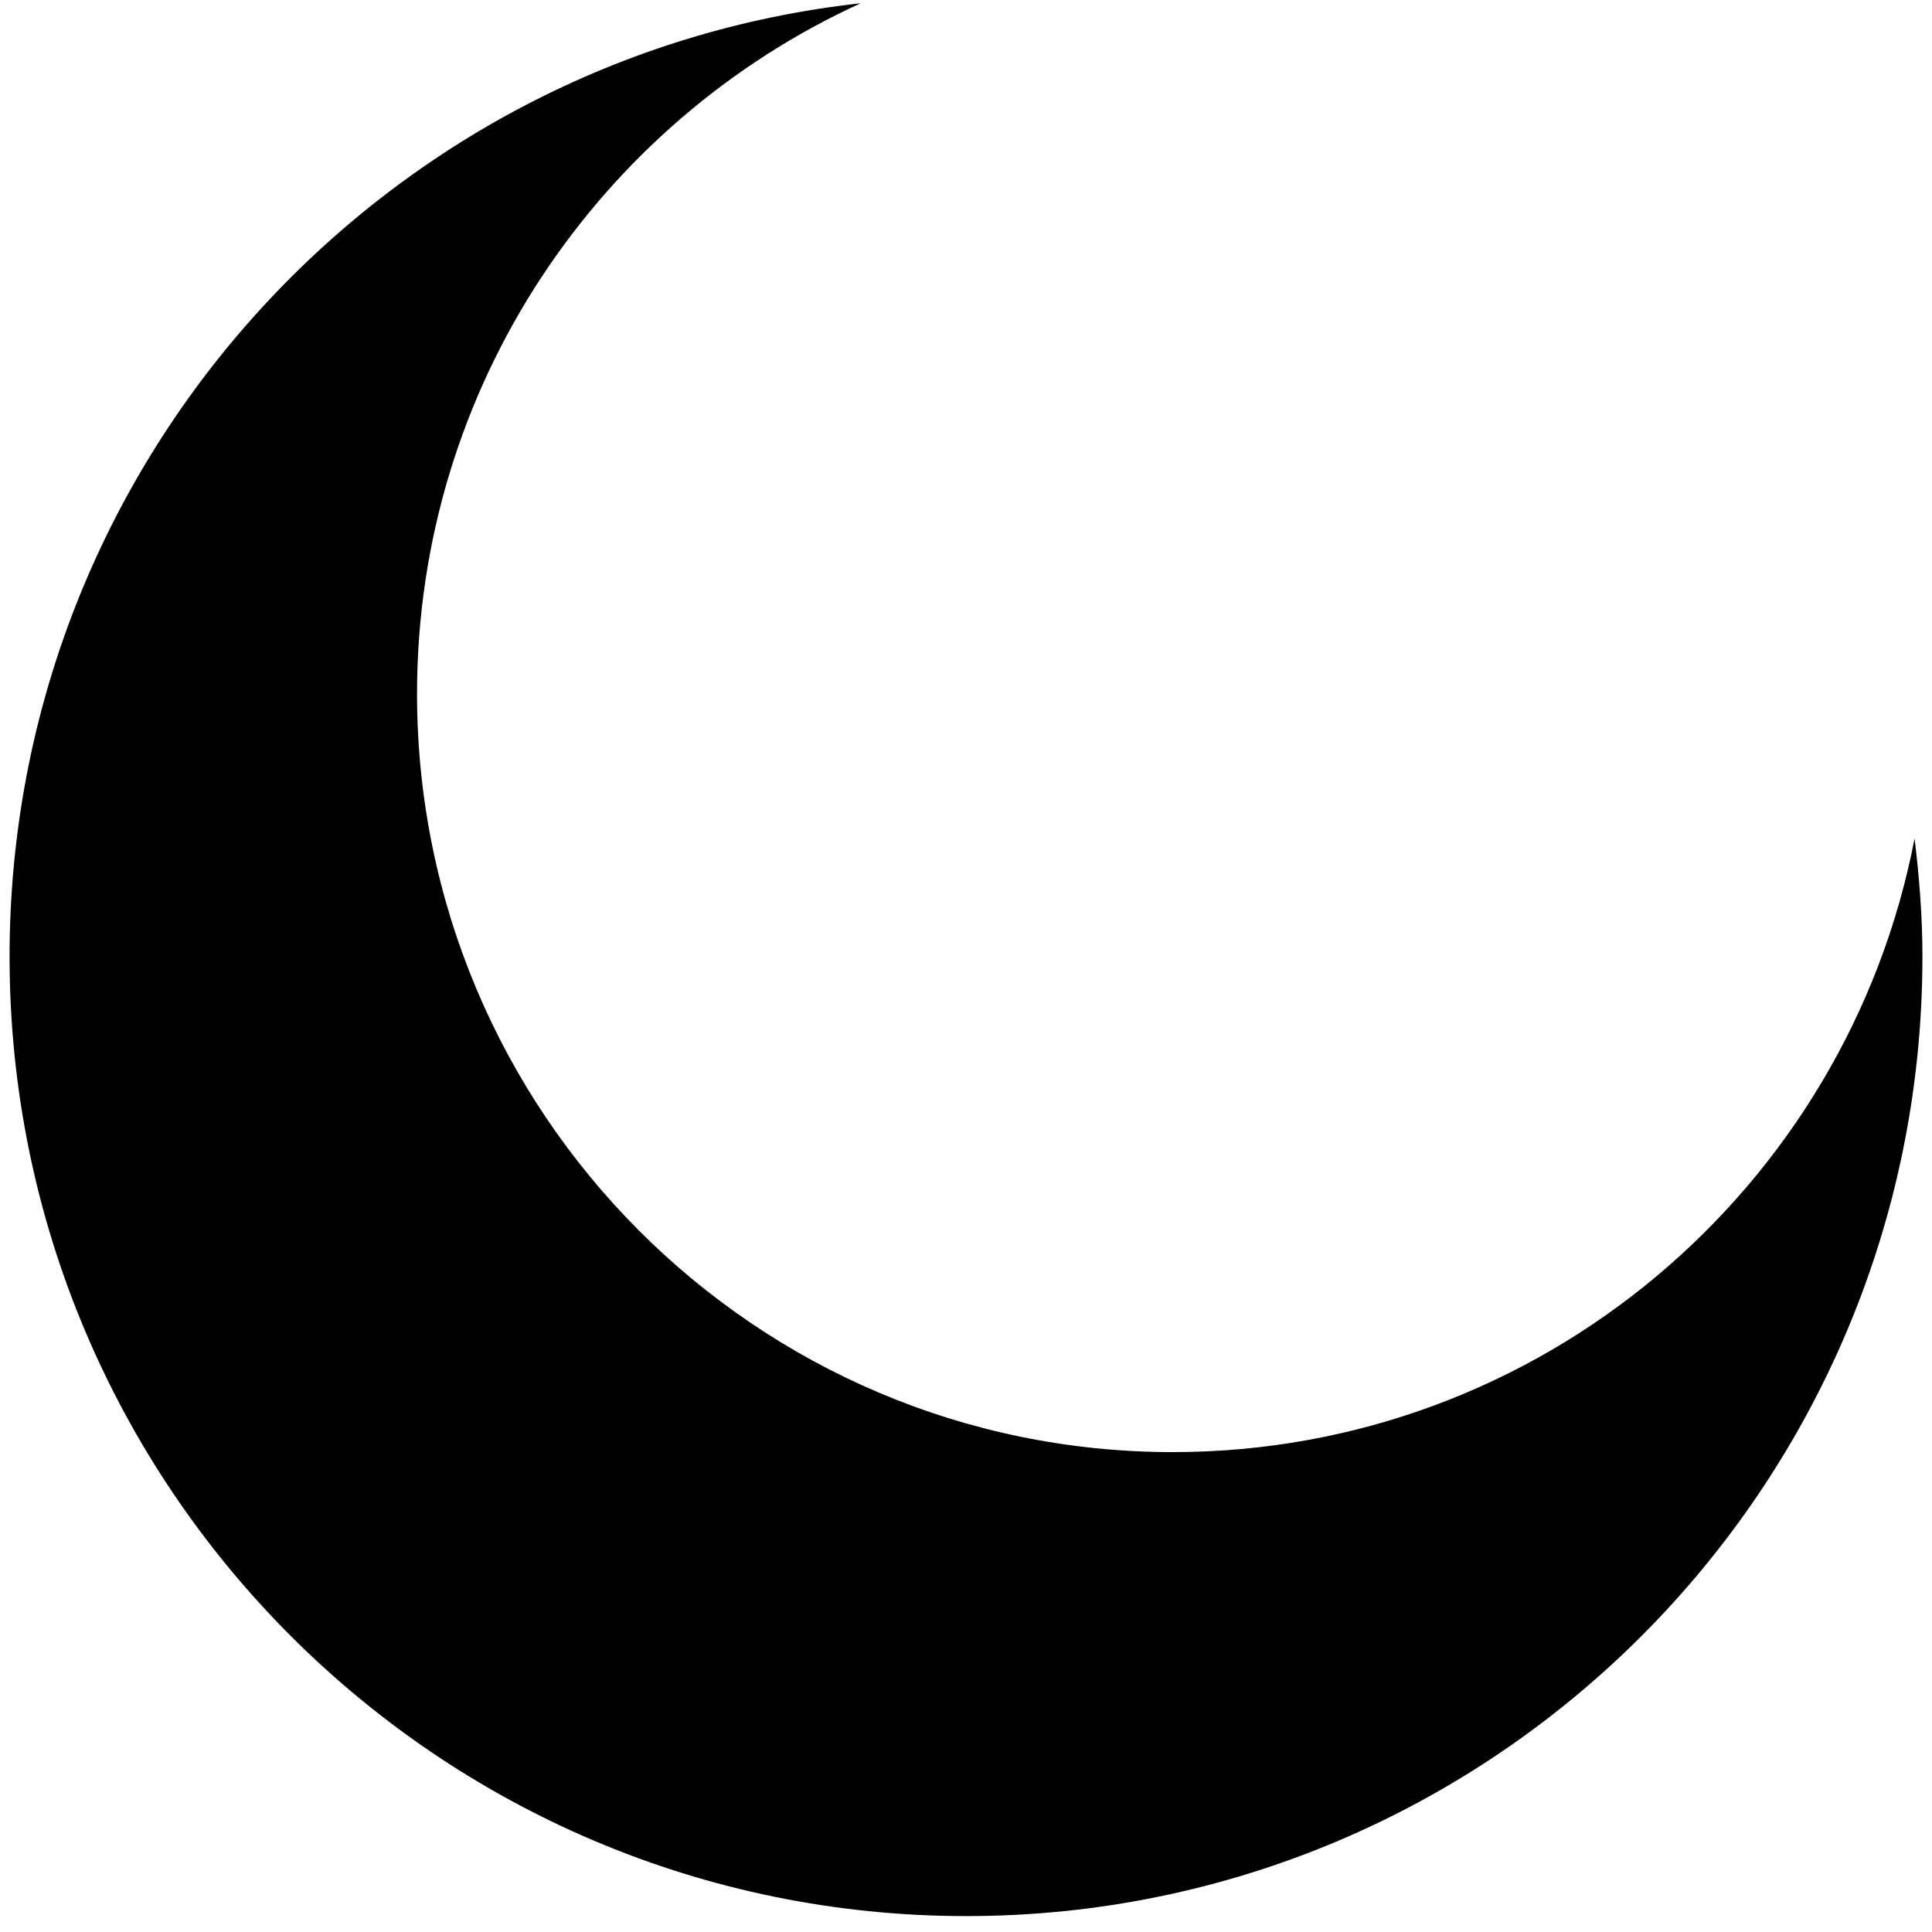
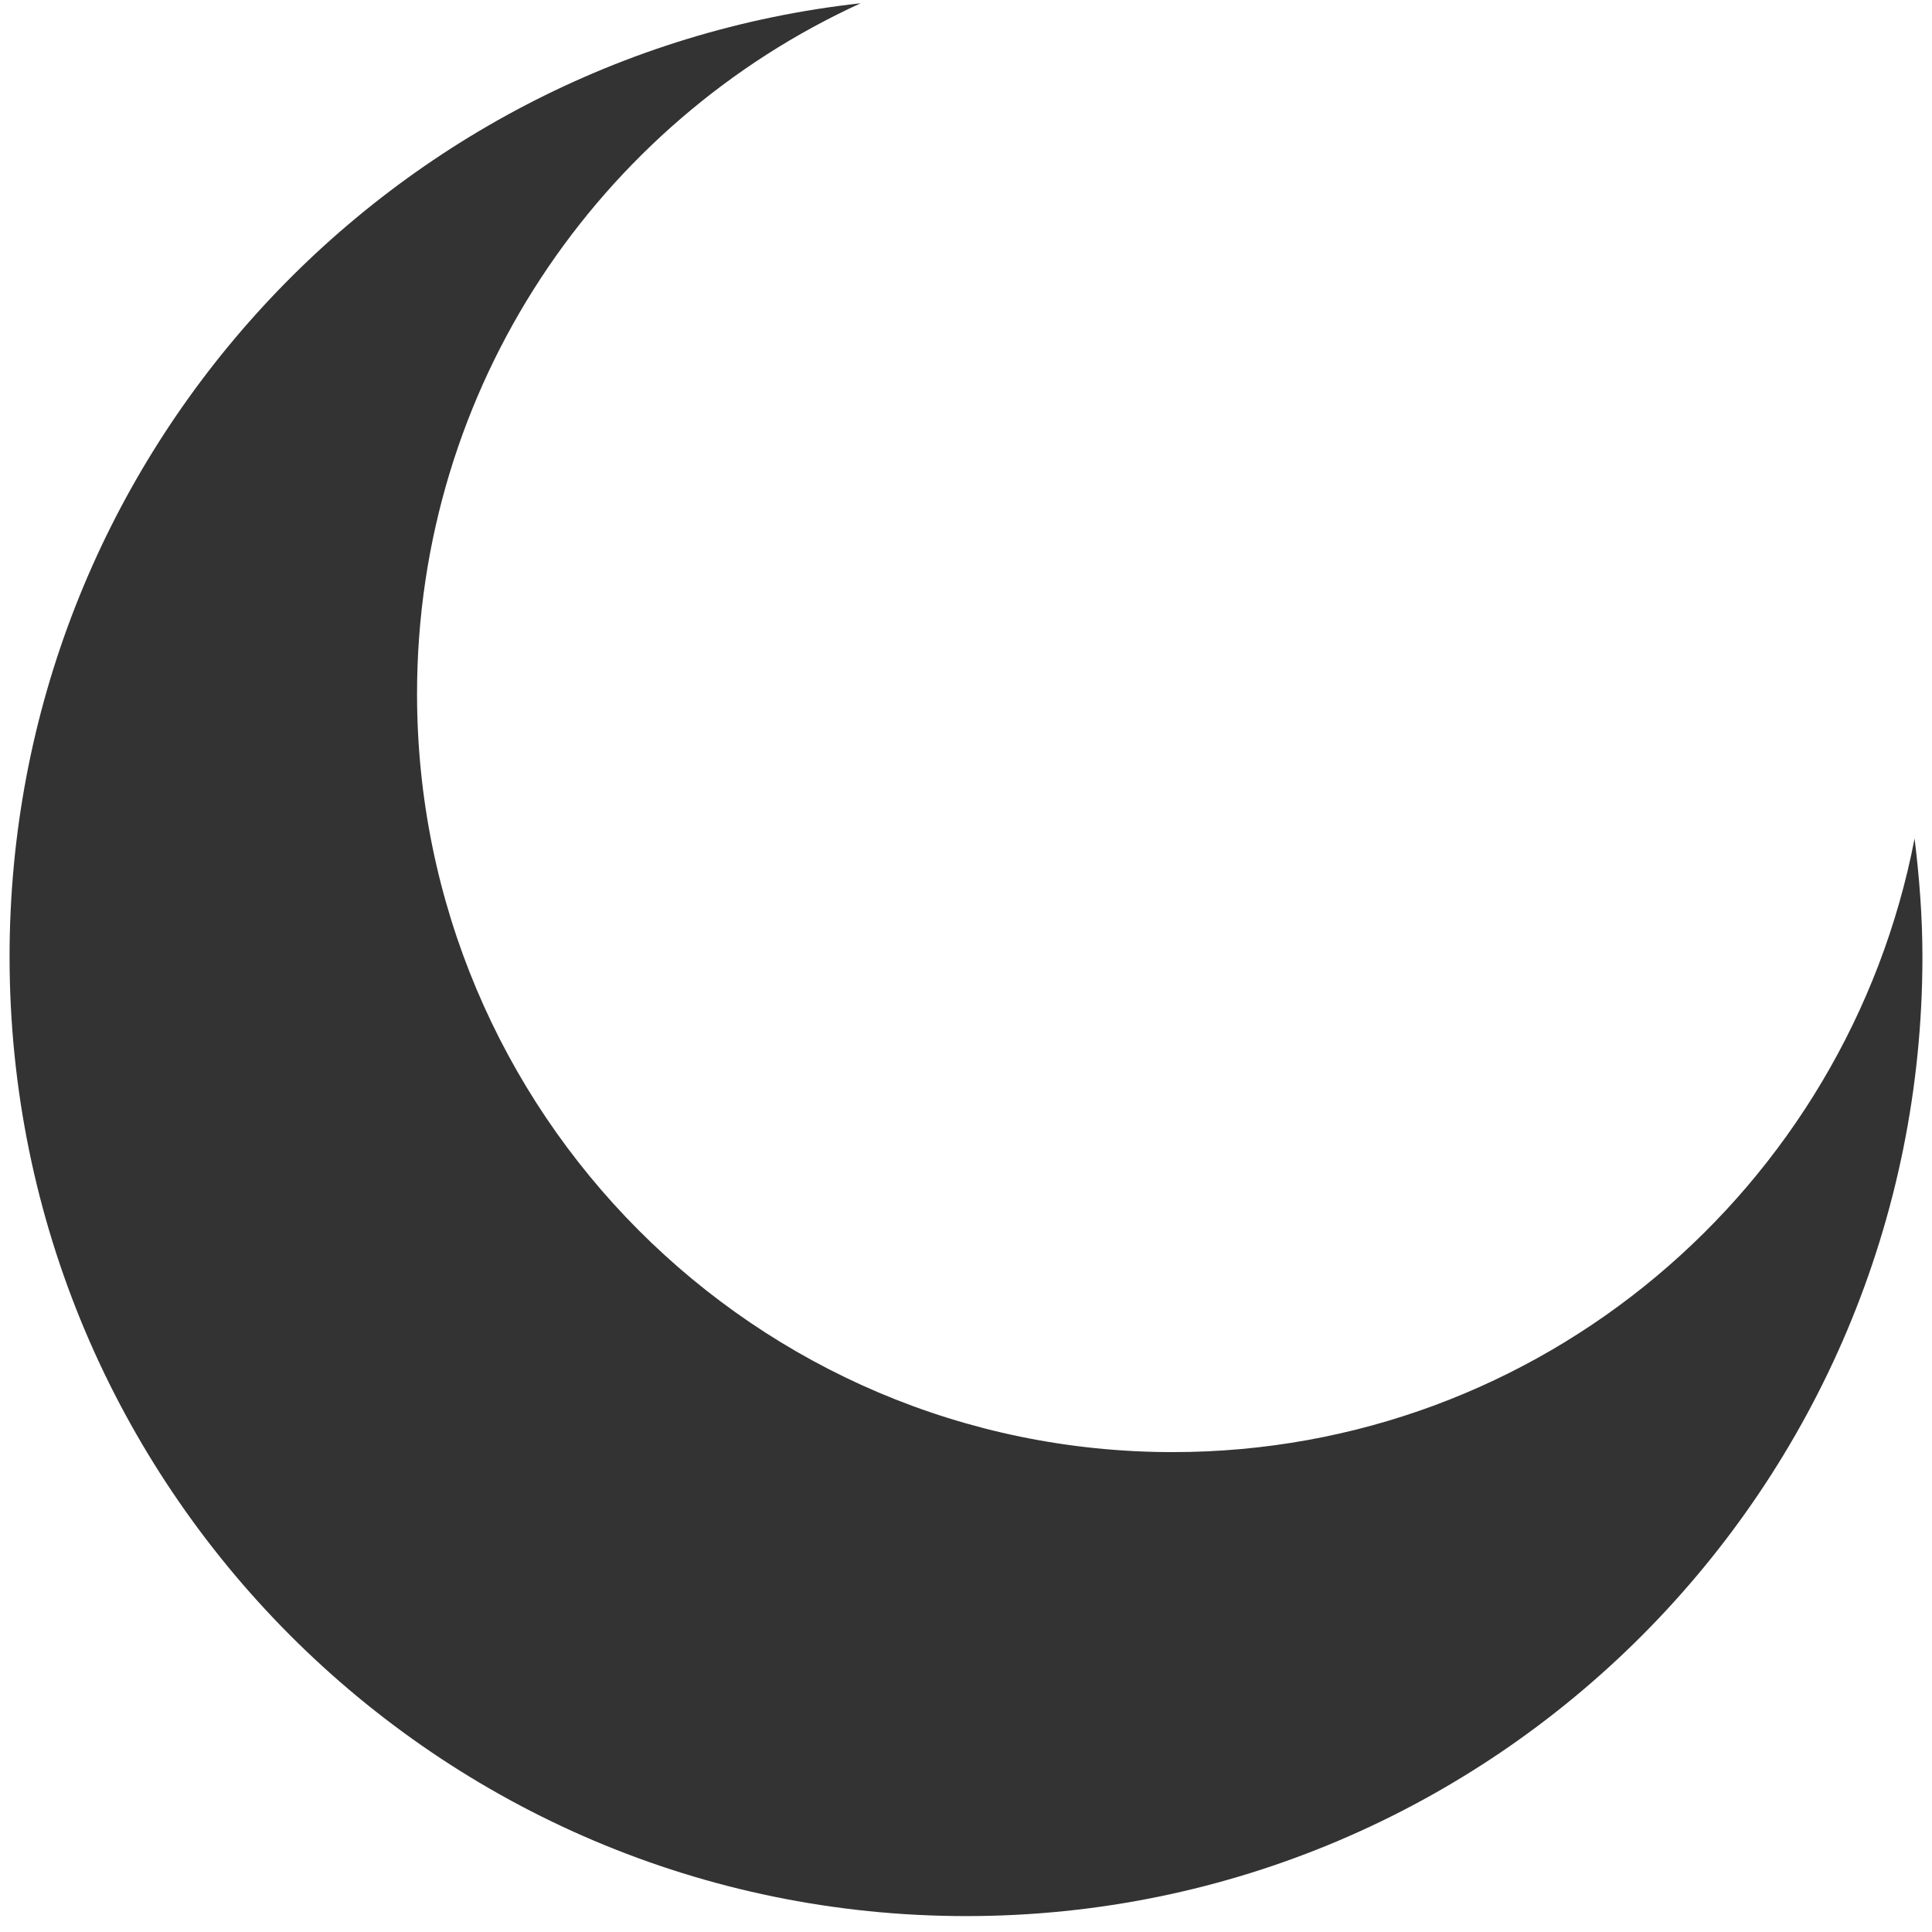
<svg xmlns="http://www.w3.org/2000/svg" version="1.1" height="64" width="64">
-   <path stroke="none" fill="#000" d="M28.511,0.108c-15.848,1.747-28.194,15.214-28.194,31.582,0,17.555,14.199,31.783,31.693,31.783s31.673-14.228,31.673-31.783c0-1.327-0.103-2.629-0.26-3.913-2.233,11.577-12.385,20.326-24.574,20.326-13.826,0-25.034-11.248-25.034-25.121,0-10.168,6.038-18.921,14.697-22.874z" />
+   <path stroke="none" fill="#333" d="m28.511,0.108c-15.848,1.747-28.194,15.214-28.194,31.582,0,17.555,14.199,31.783,31.693,31.783s31.673-14.228,31.673-31.783c0-1.327-0.103-2.629-0.26-3.913-2.233,11.577-12.385,20.326-24.574,20.326-13.826,0-25.034-11.248-25.034-25.121,0-10.168,6.038-18.921,14.697-22.874z" />
</svg>
